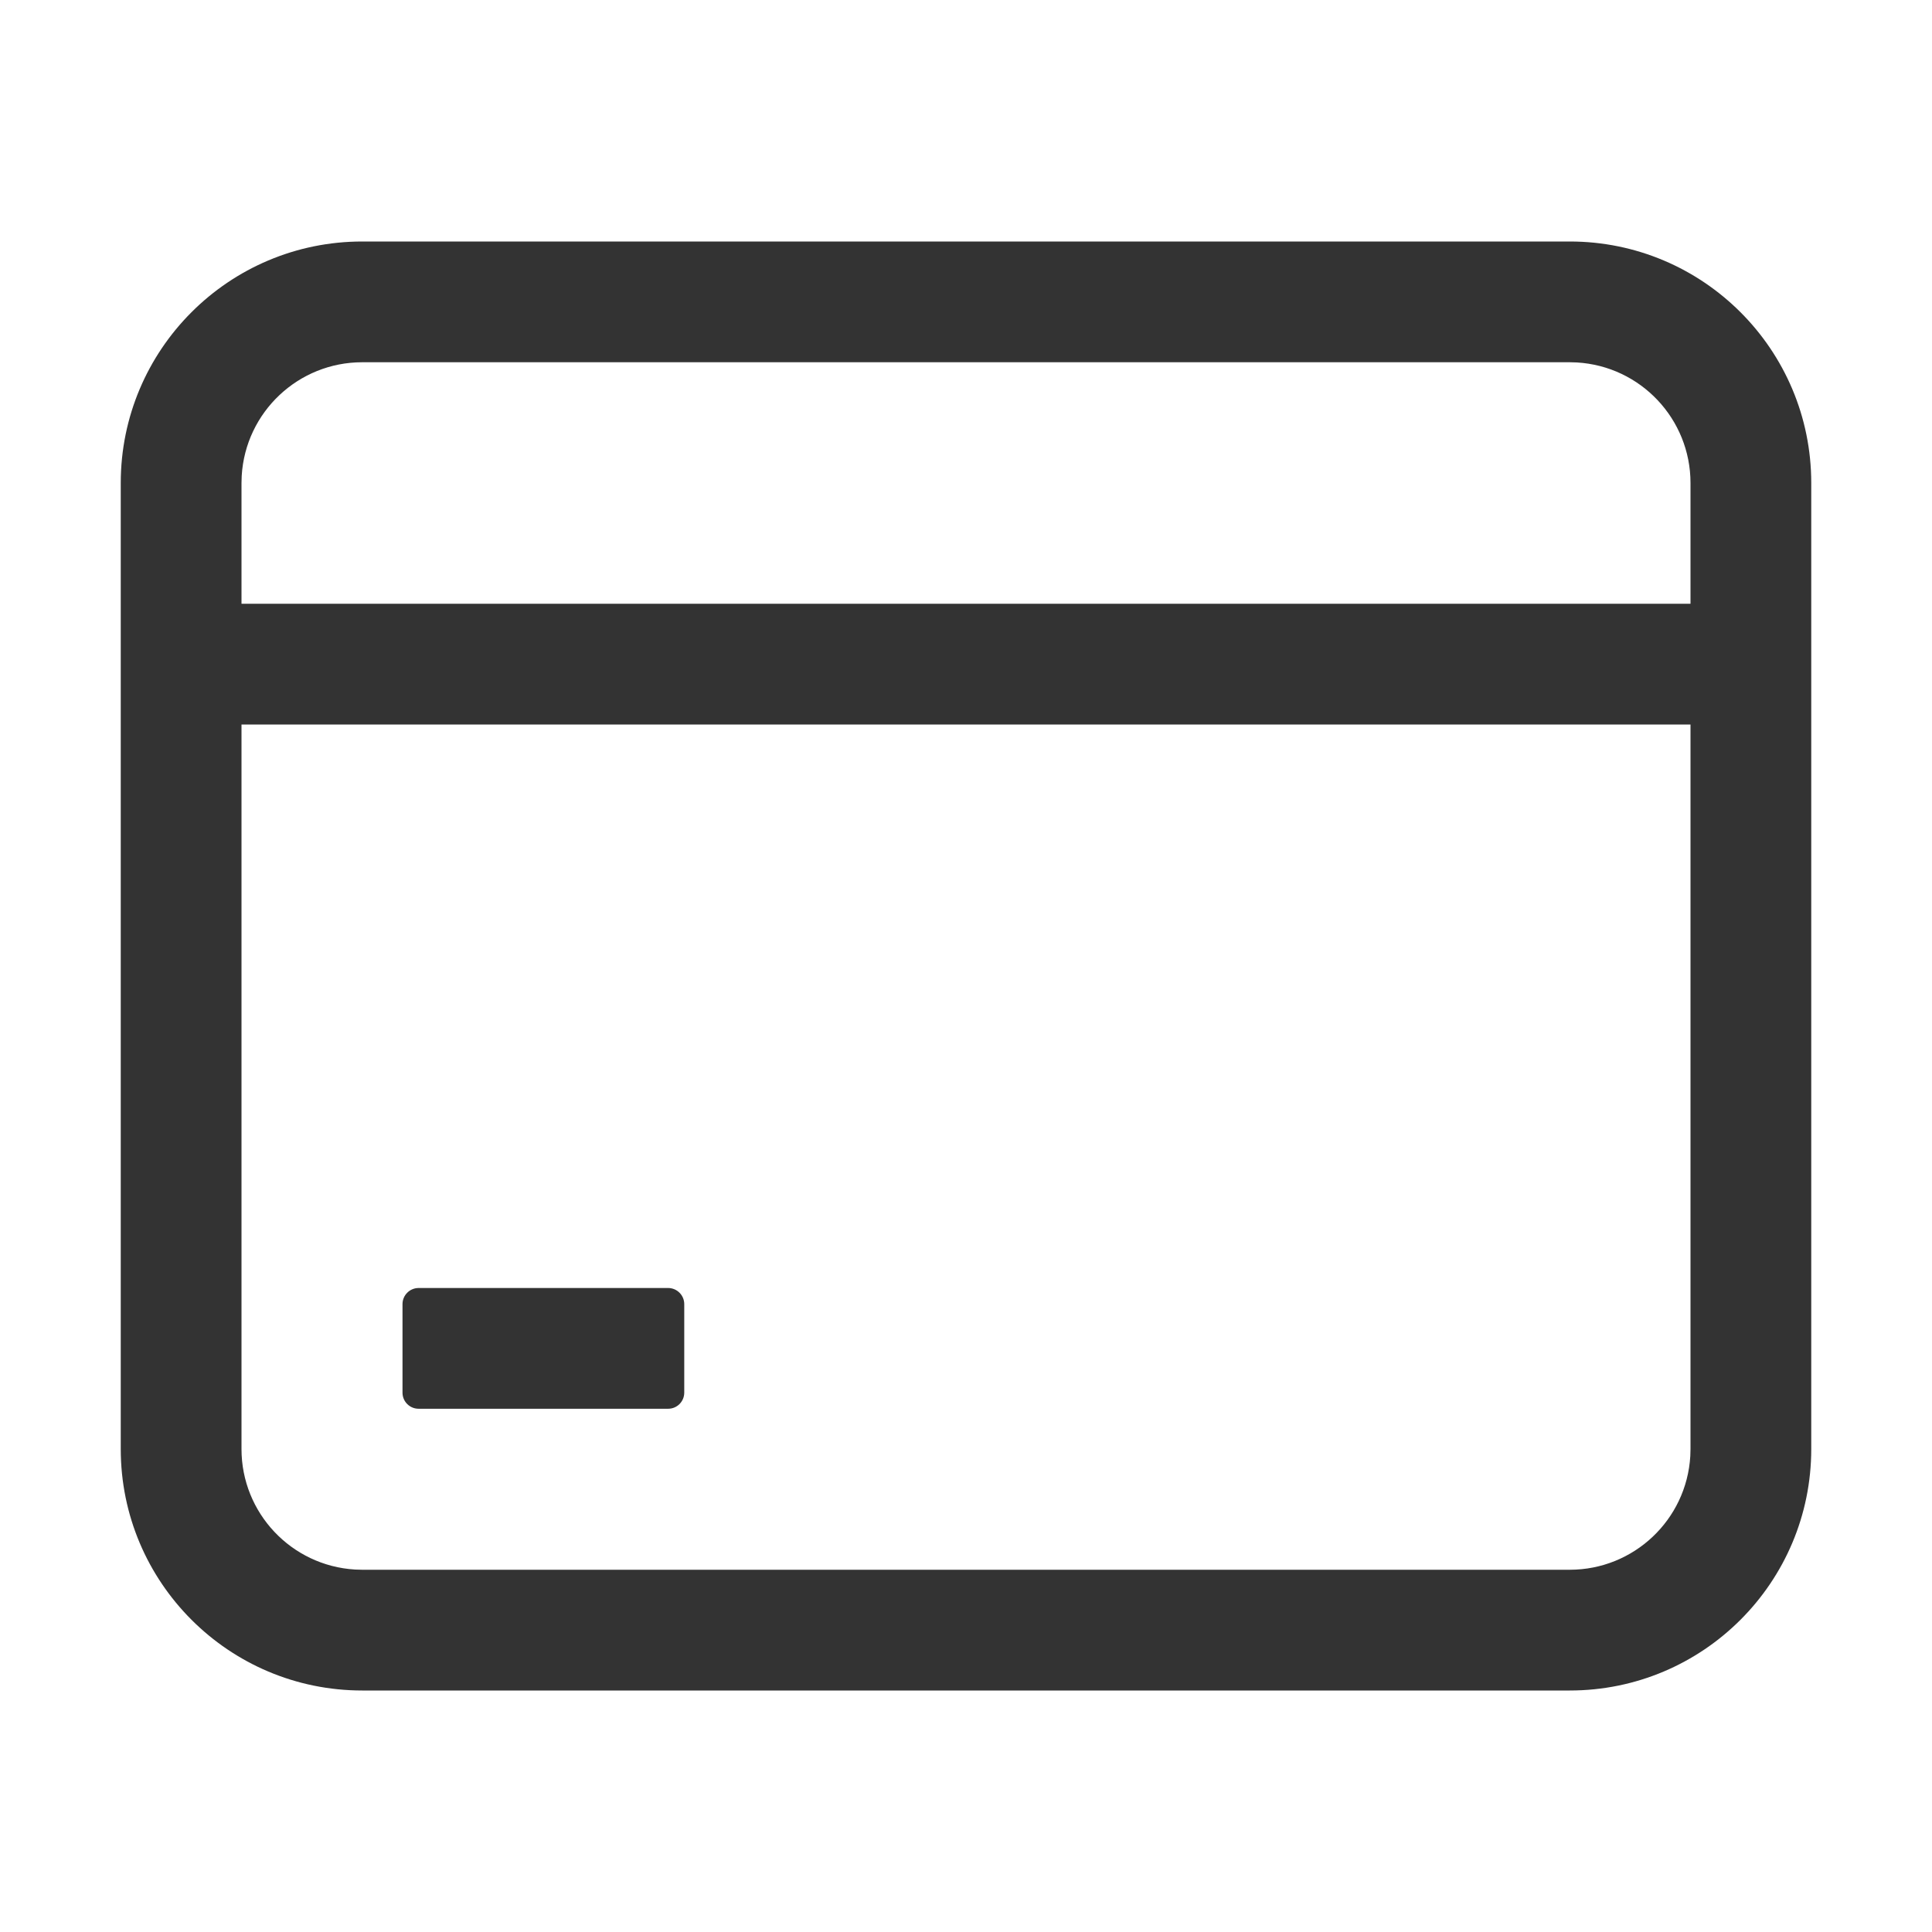
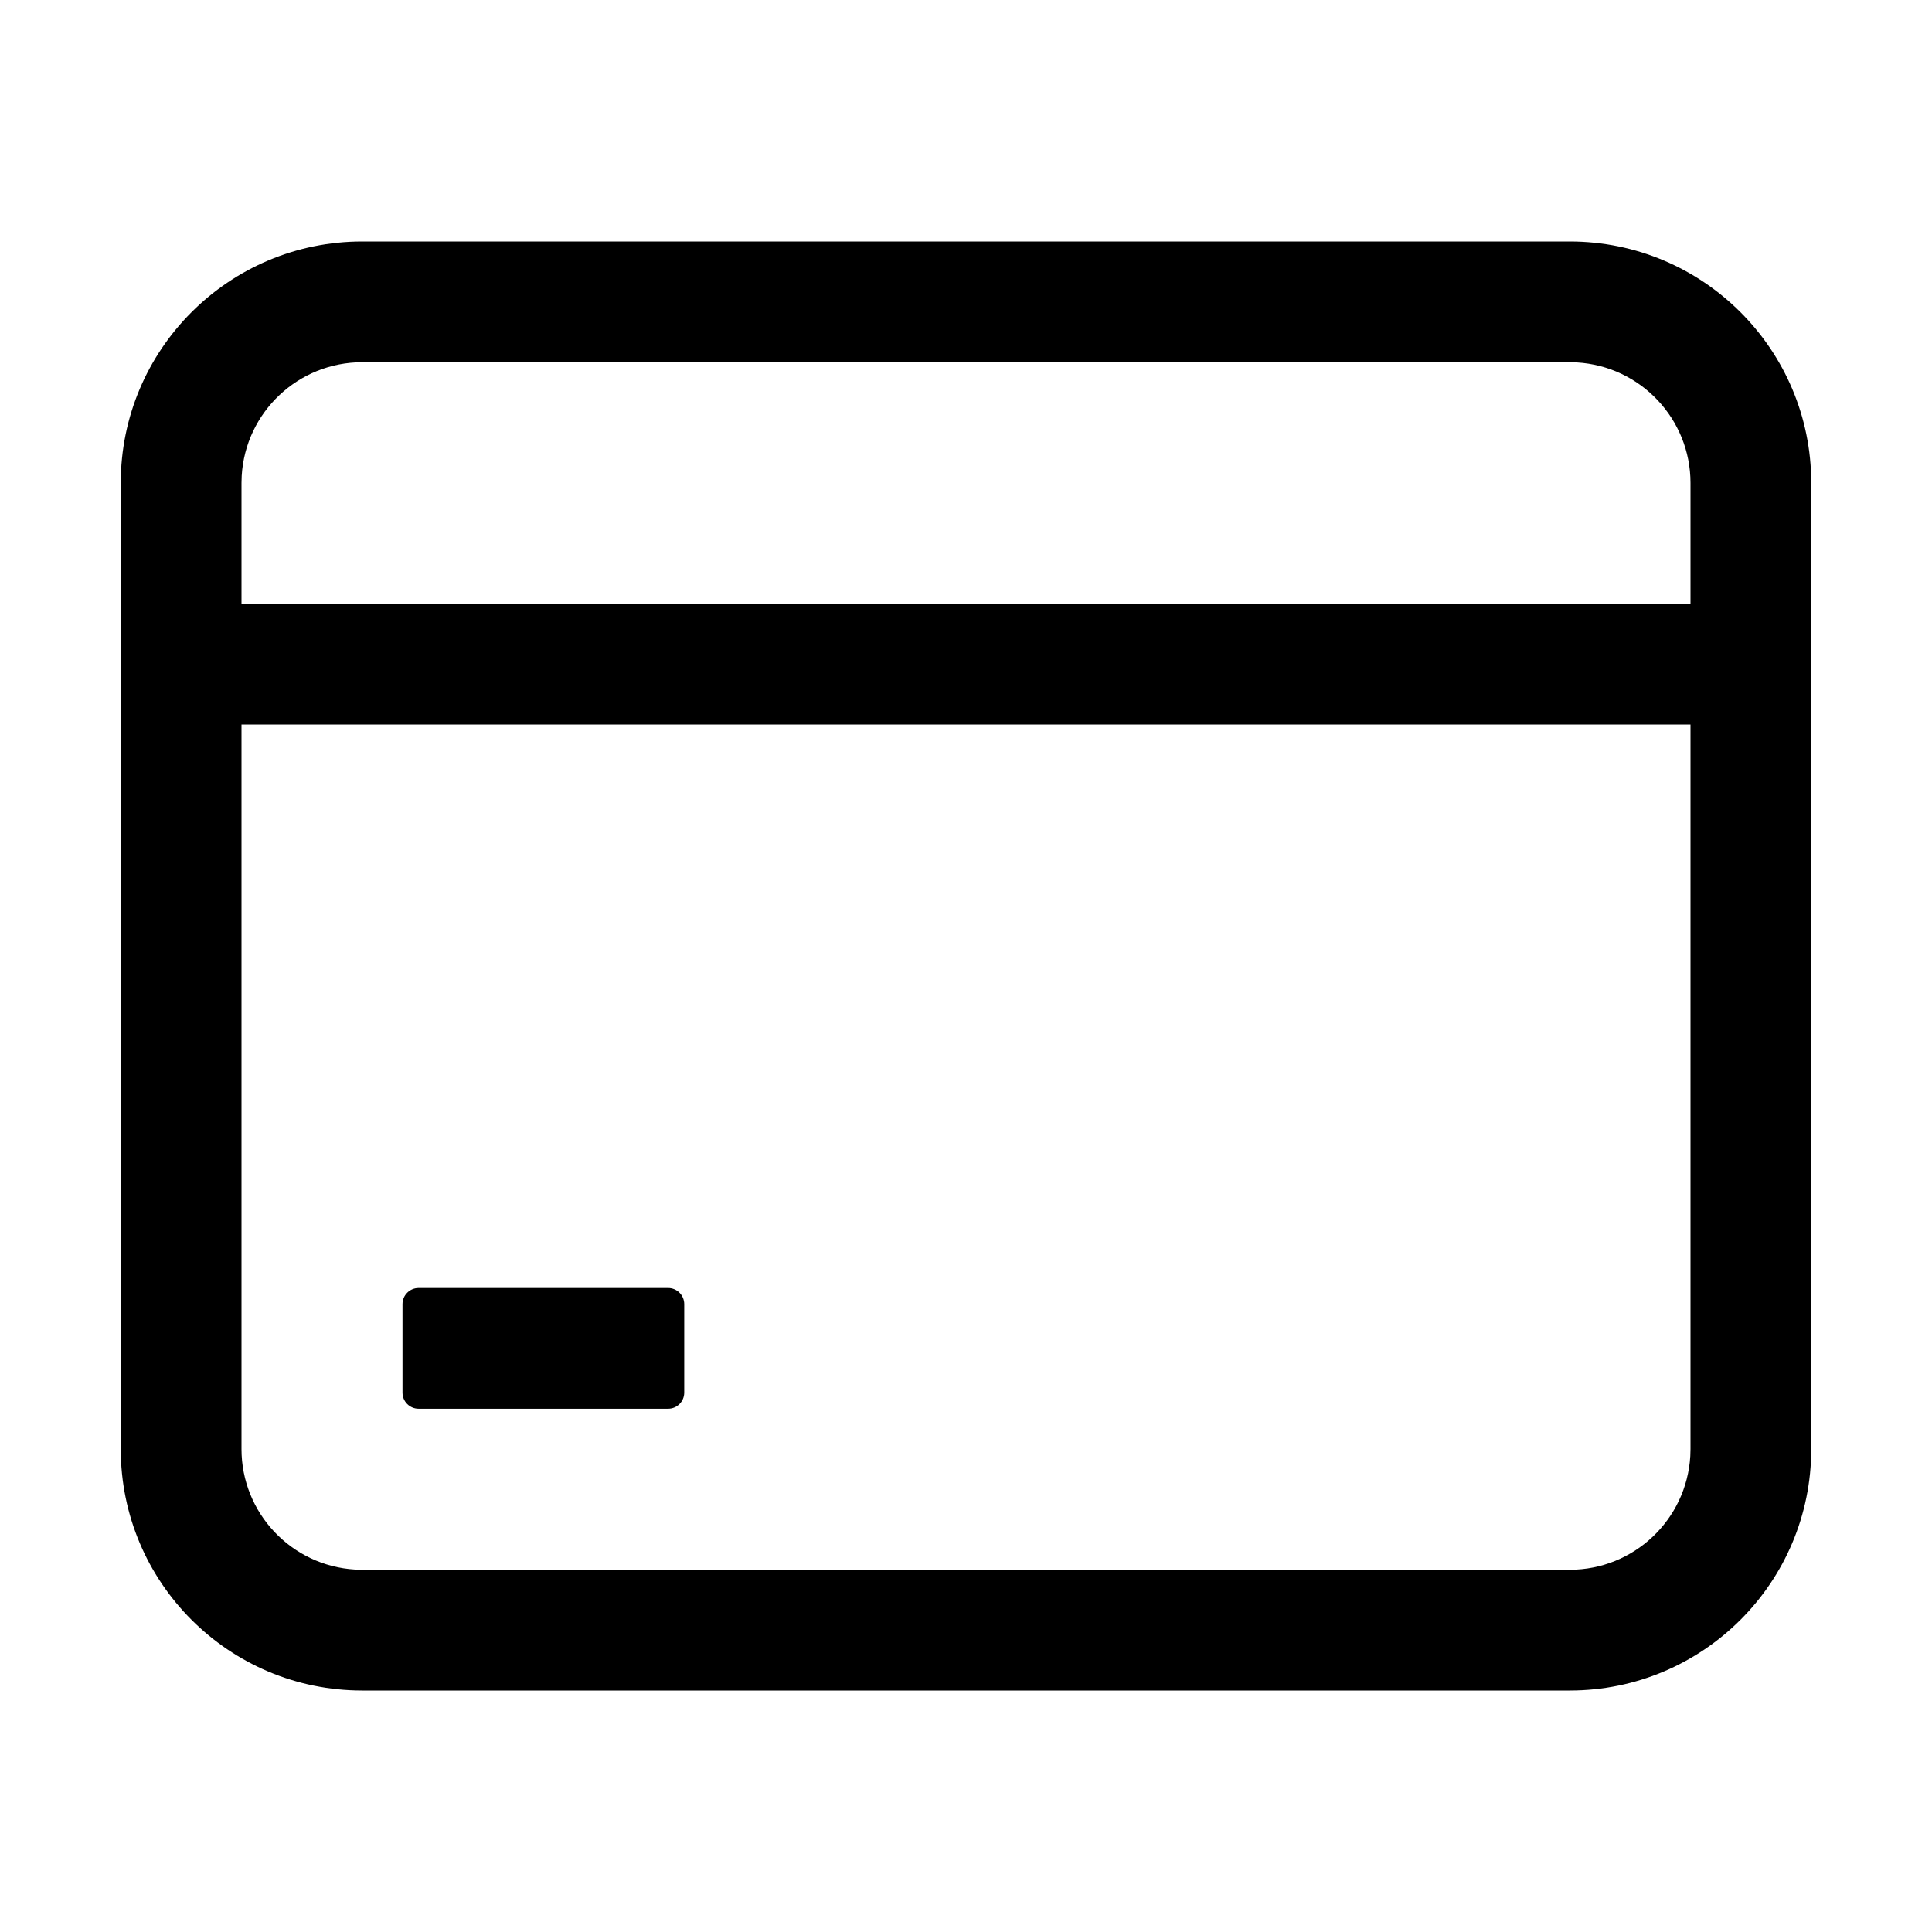
- <svg xmlns="http://www.w3.org/2000/svg" class="icon" style="width: 1em;height: 1em;vertical-align: middle;fill: currentColor;overflow: hidden;" viewBox="0 0 1024 1024" version="1.1" p-id="3219">
-   <path d="M832 128a128 128 0 0 1 128 128v512a128 128 0 0 1-128 128H192a128 128 0 0 1-128-128V256a128 128 0 0 1 128-128h640z m64 256H128v384a64 64 0 0 0 60.245 63.893L192 832h640a64 64 0 0 0 63.893-60.245L896 768V384zM354.133 682.667c4.693 0 8.533 3.84 8.533 8.533v46.933a8.533 8.533 0 0 1-8.533 8.533h-132.267a8.533 8.533 0 0 1-8.533-8.533v-46.933c0-4.693 3.84-8.533 8.533-8.533h132.267zM832 192H192a64 64 0 0 0-63.893 60.245L128 256v64h768v-64a64 64 0 0 0-60.245-63.893L832 192z" fill="#333333" p-id="3220" />
+ <svg xmlns="http://www.w3.org/2000/svg" viewBox="0 0 1024 1024" version="1.1">
+   <path d="M832 128a128 128 0 0 1 128 128v512a128 128 0 0 1-128 128H192a128 128 0 0 1-128-128V256a128 128 0 0 1 128-128h640z m64 256H128v384a64 64 0 0 0 60.245 63.893L192 832h640a64 64 0 0 0 63.893-60.245L896 768V384zM354.133 682.667c4.693 0 8.533 3.84 8.533 8.533v46.933a8.533 8.533 0 0 1-8.533 8.533h-132.267a8.533 8.533 0 0 1-8.533-8.533v-46.933c0-4.693 3.84-8.533 8.533-8.533h132.267zM832 192H192a64 64 0 0 0-63.893 60.245L128 256v64h768v-64a64 64 0 0 0-60.245-63.893L832 192z" />
</svg>
